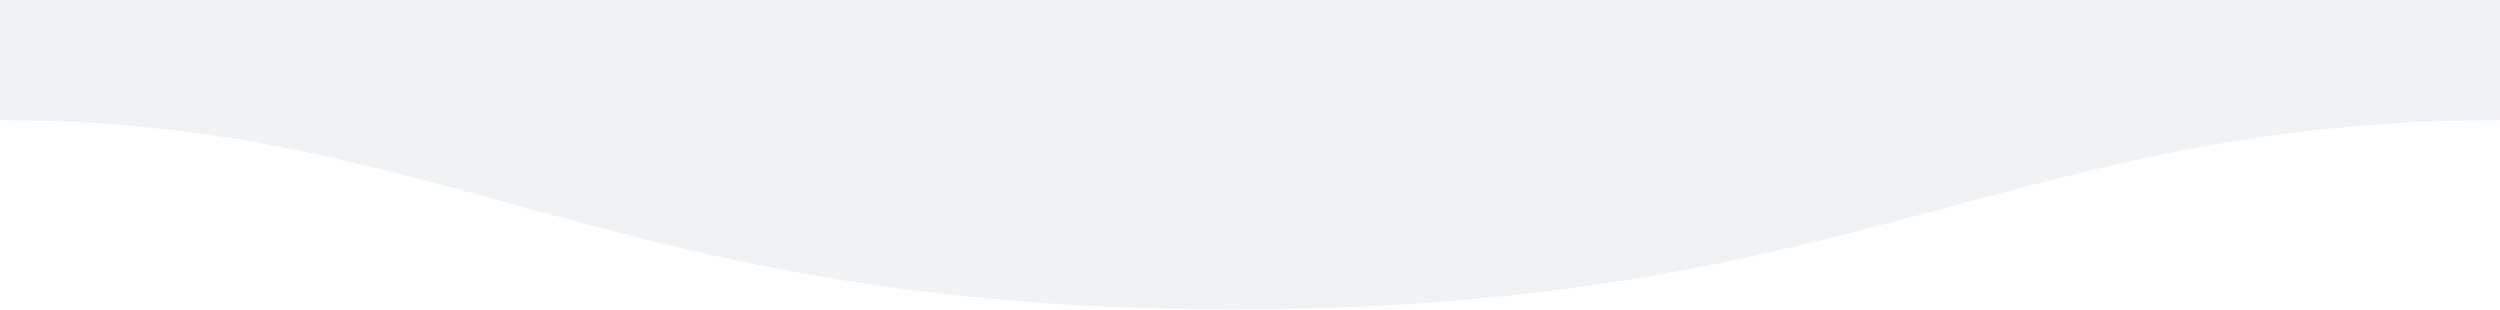
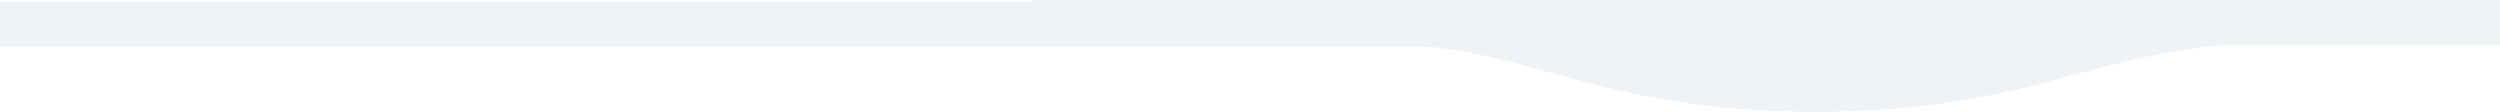
- <svg xmlns="http://www.w3.org/2000/svg" id="Capa_1" data-name="Capa 1" viewBox="0 0 1600 198">
+ <svg xmlns="http://www.w3.org/2000/svg" id="Capa_1" data-name="Capa 1" viewBox="0 0 2861.78 127.94">
  <defs>
-     <style>.cls-1{fill:none;}.cls-2{clip-path:url(#clip-path);}.cls-3{fill:#eff3f5;fill-rule:evenodd;}</style>
-     <clipPath id="clip-path" transform="translate(0 -201)">
-       <rect class="cls-1" y="201" width="1600" height="600" />
+     <style>.cls-1{fill:none;}.cls-2,.cls-4{fill:#eff3f5;}.cls-3{clip-path:url(#clip-path);}.cls-4{fill-rule:evenodd;}</style>
+     <clipPath id="clip-path" transform="translate(49.73 -199.26)">
+       <rect class="cls-1" x="1518.46" y="199.26" width="1600" height="600" />
    </clipPath>
  </defs>
-   <g class="cls-2">
-     <path class="cls-3" d="M1600,278c-311,0-409.9,121.25-811,121C389,399,289,278,0,278V201H1600Z" transform="translate(0 -201)" />
+   <rect class="cls-2" y="1.74" width="1681.16" height="51.81" />
+   <g class="cls-3">
+     <path class="cls-4" d="M2552.34,249c-201,0-264.87,78.35-524.05,78.19-258.47,0-323.09-78.19-509.83-78.19V199.26H2552.34Z" transform="translate(49.73 -199.26)" />
  </g>
+   <rect class="cls-2" x="1180.63" width="1681.16" height="51.81" />
</svg>
